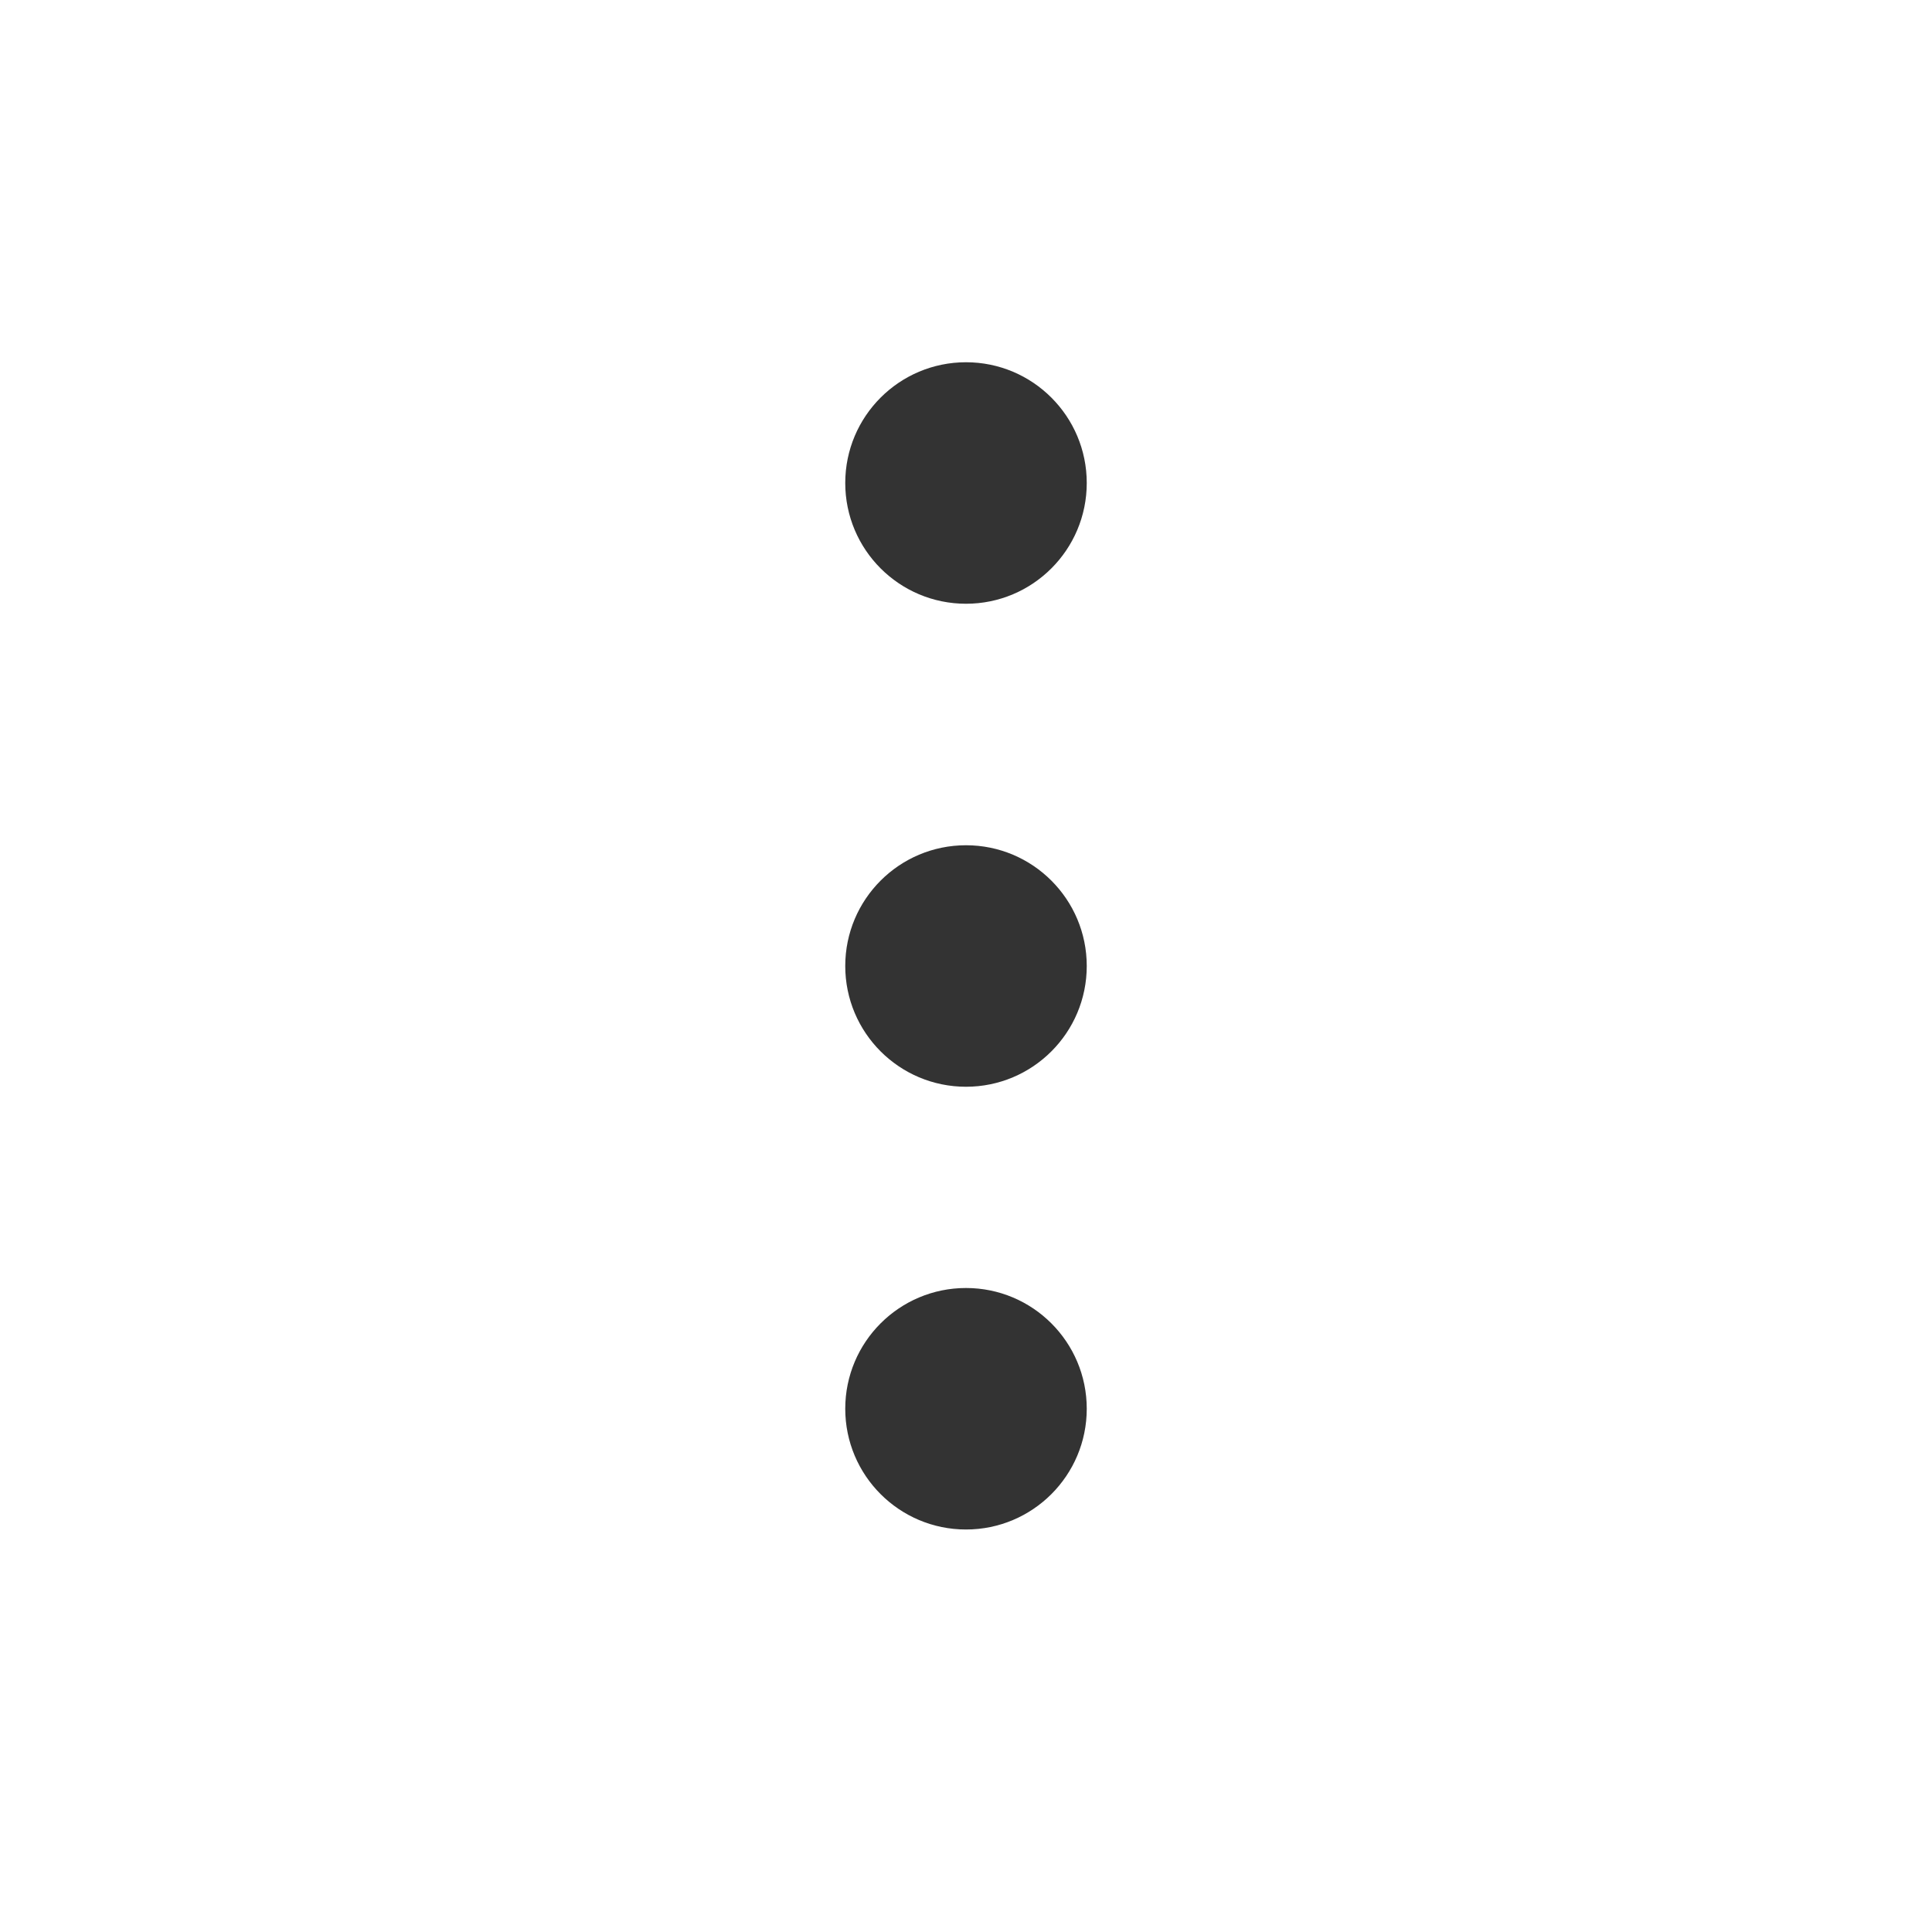
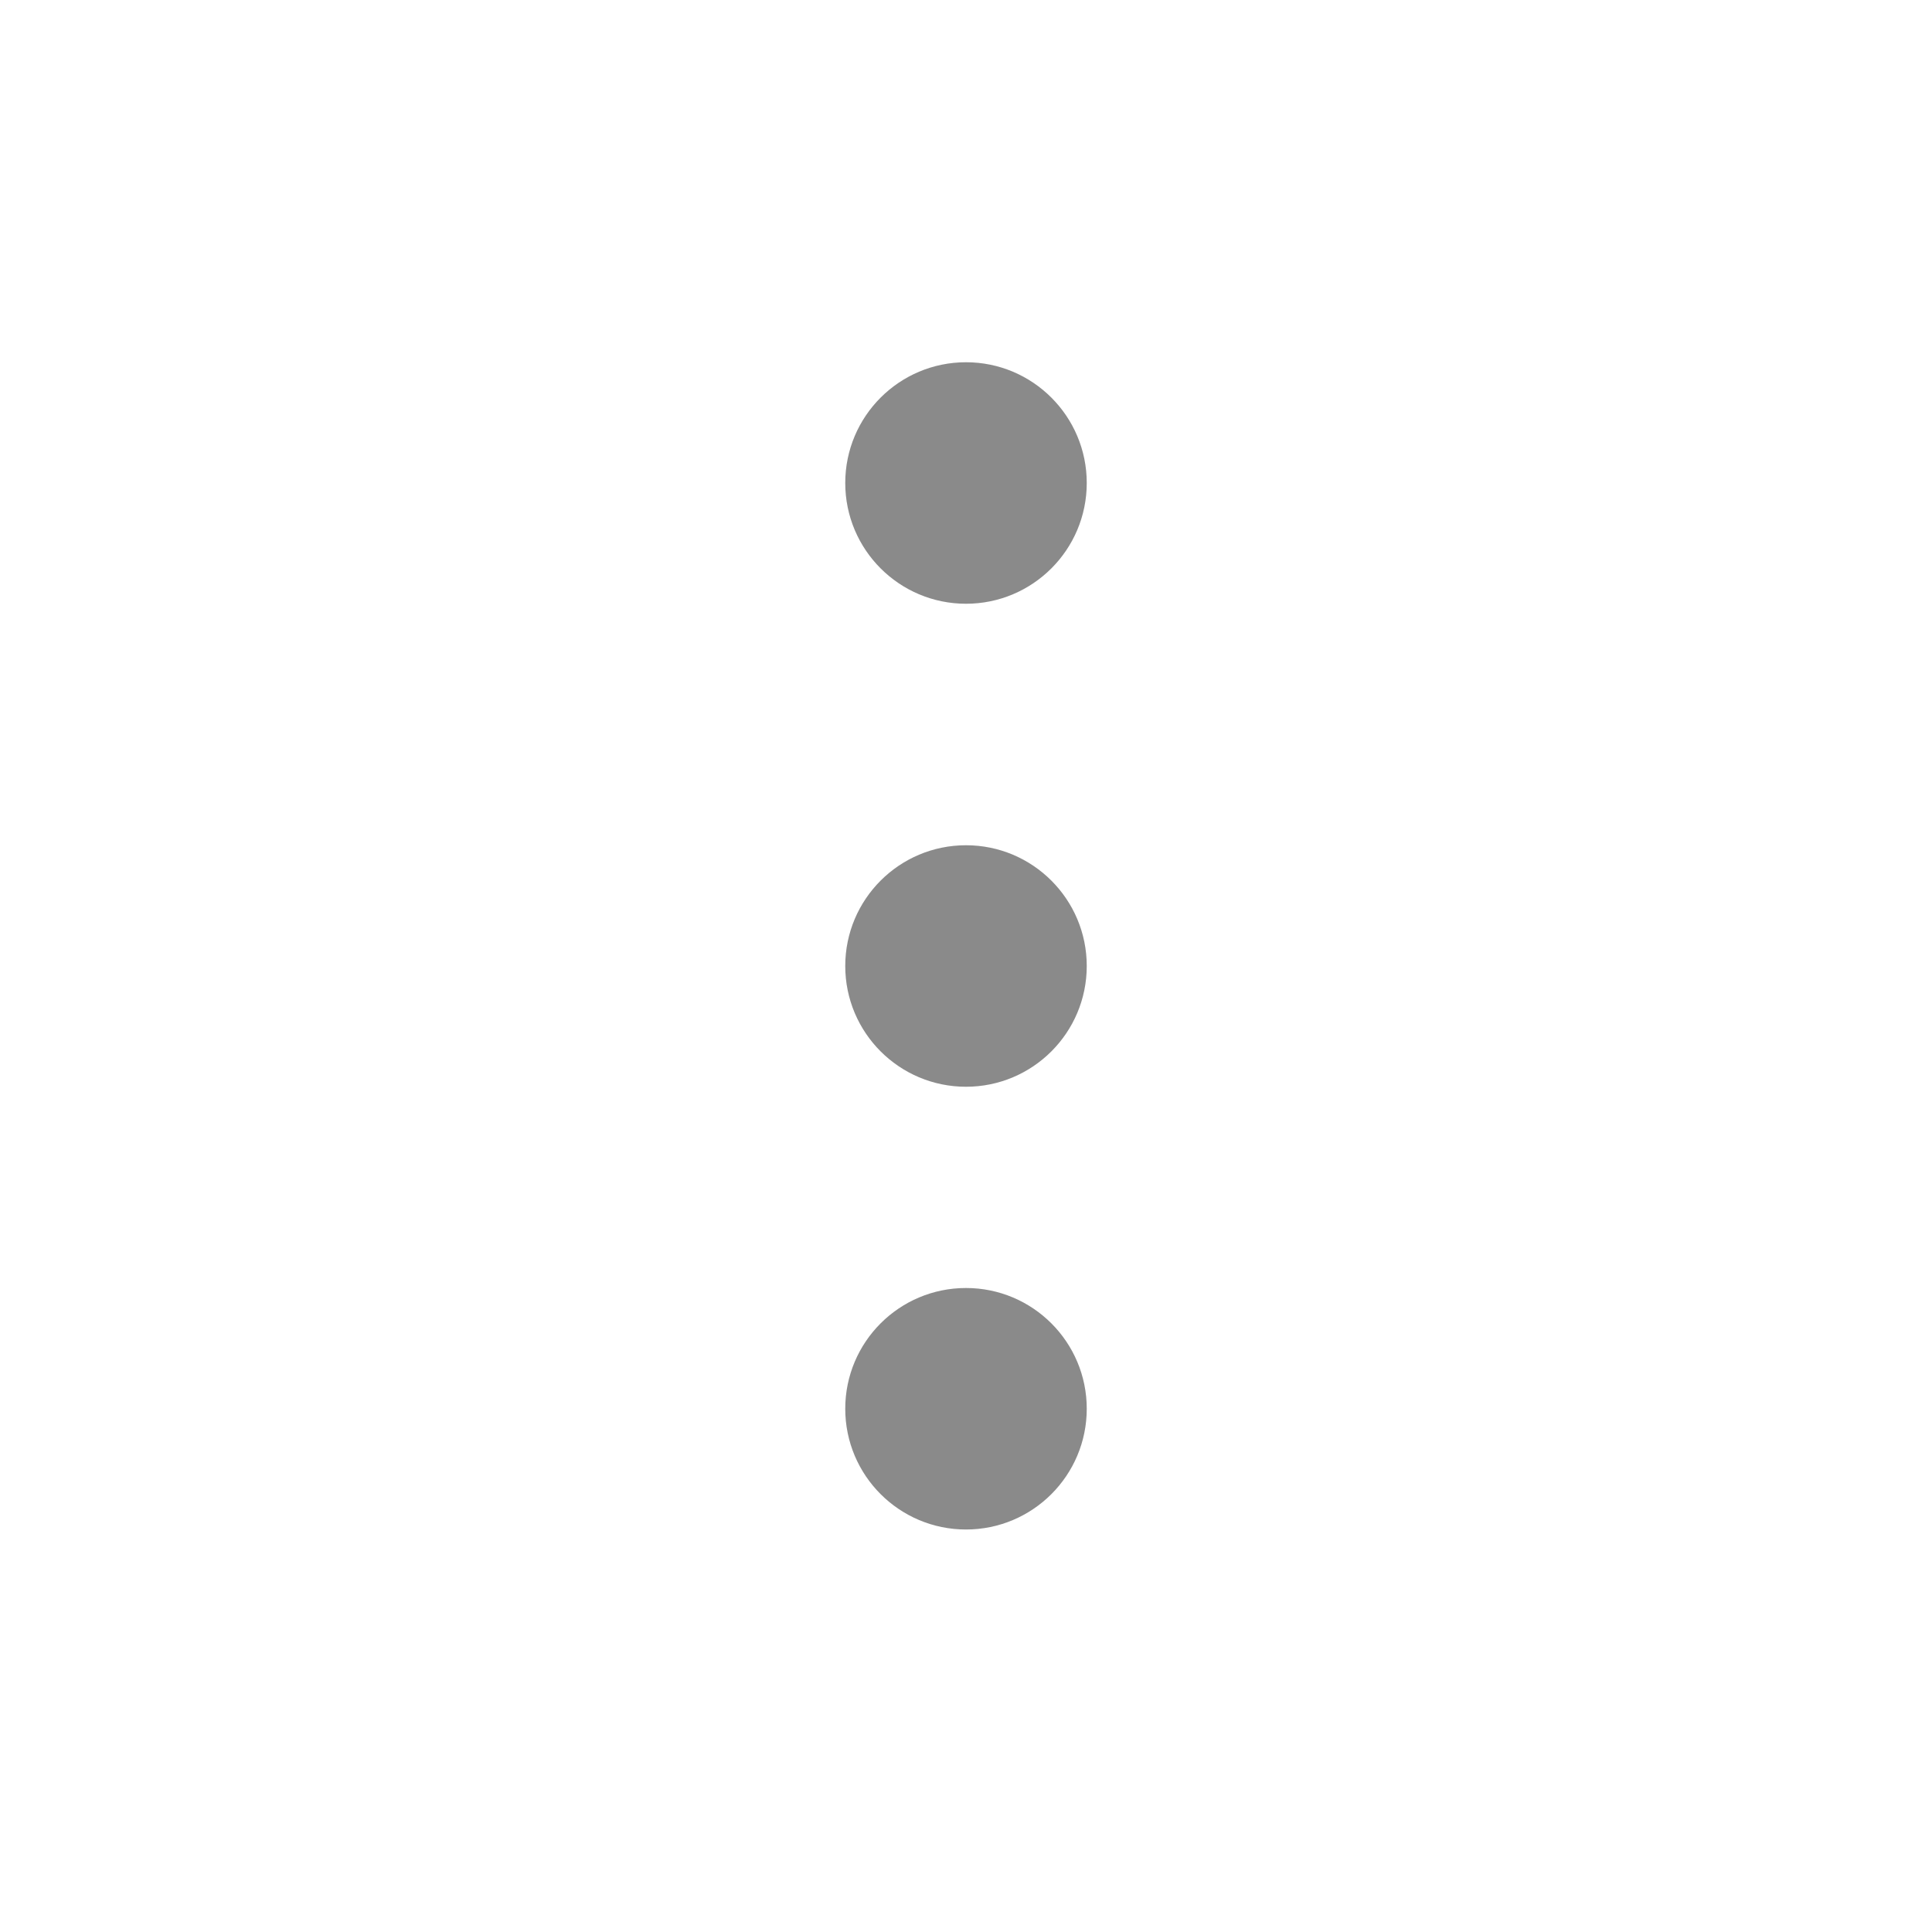
<svg xmlns="http://www.w3.org/2000/svg" width="30" height="30" viewBox="0 0 48 48" fill="none">
-   <circle cx="24" cy="12" r="3" fill="#333" />
-   <circle cx="24" cy="24" r="3" fill="#333" />
-   <circle cx="24" cy="35" r="3" fill="#333" />
+   <circle cx="24" cy="12" r="3" fill="#8A8A8A" />
+   <circle cx="24" cy="24" r="3" fill="#8A8A8A" />
+   <circle cx="24" cy="35" r="3" fill="#8A8A8A" />
</svg>
